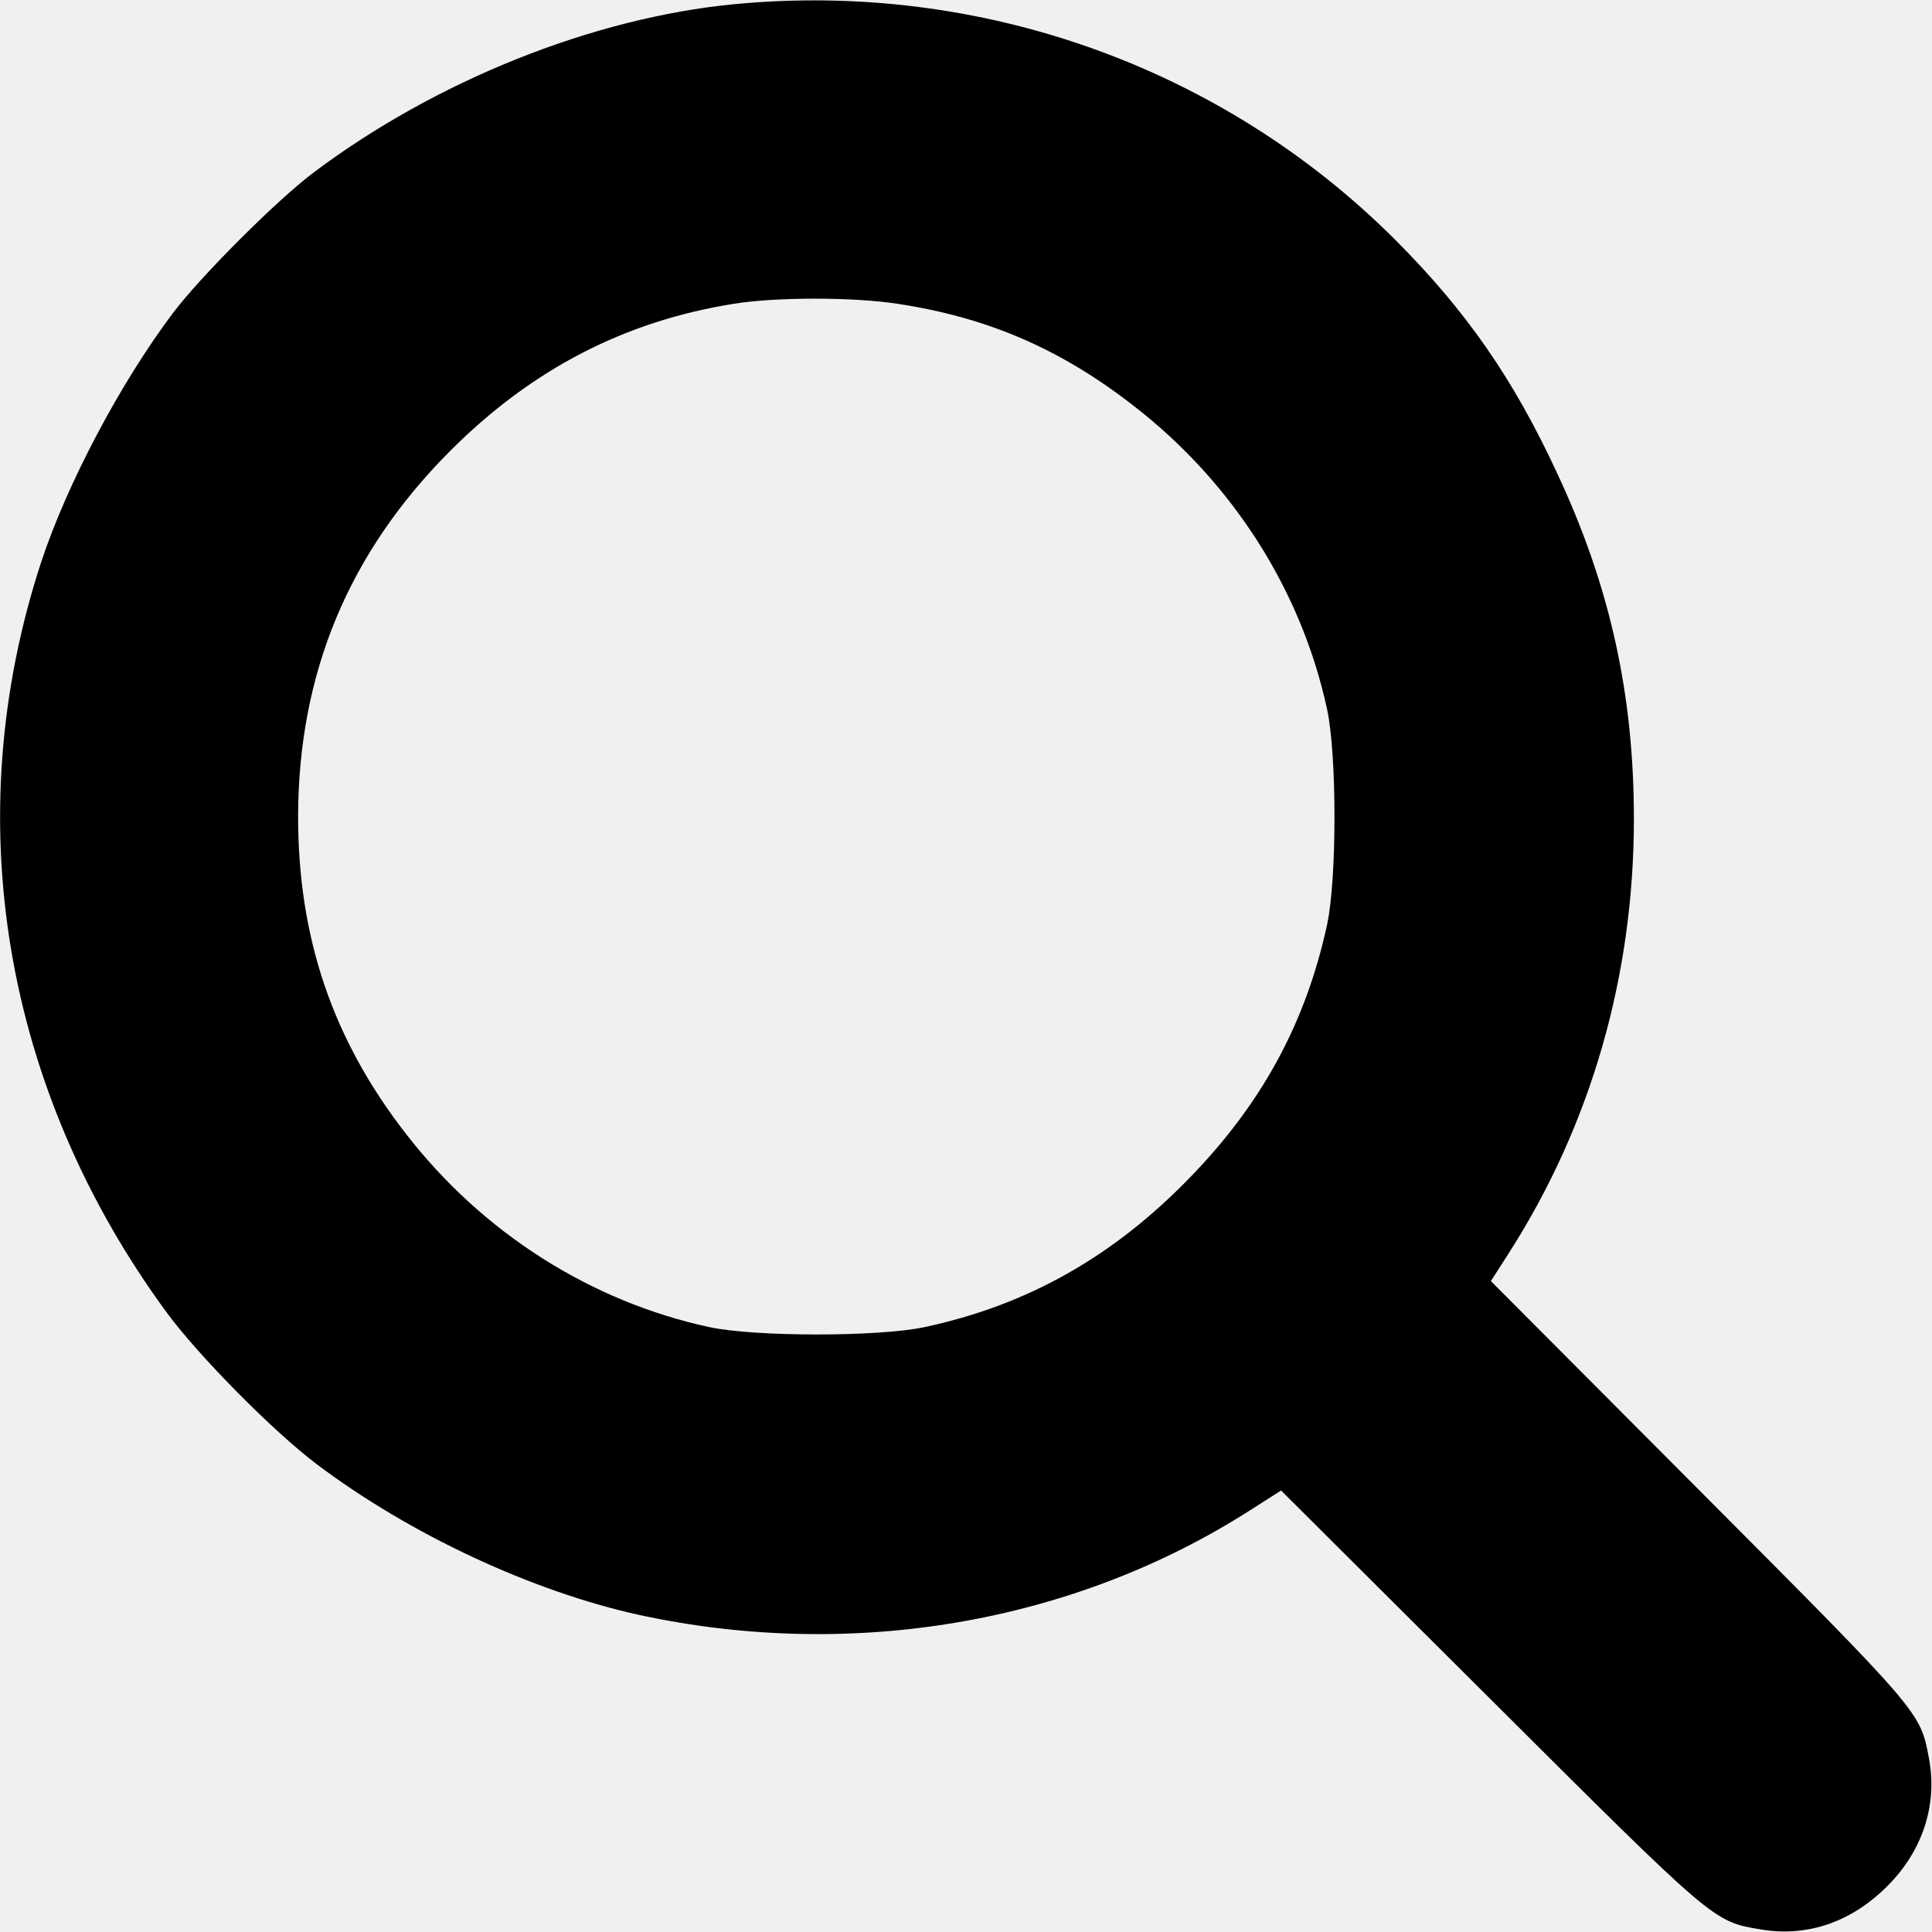
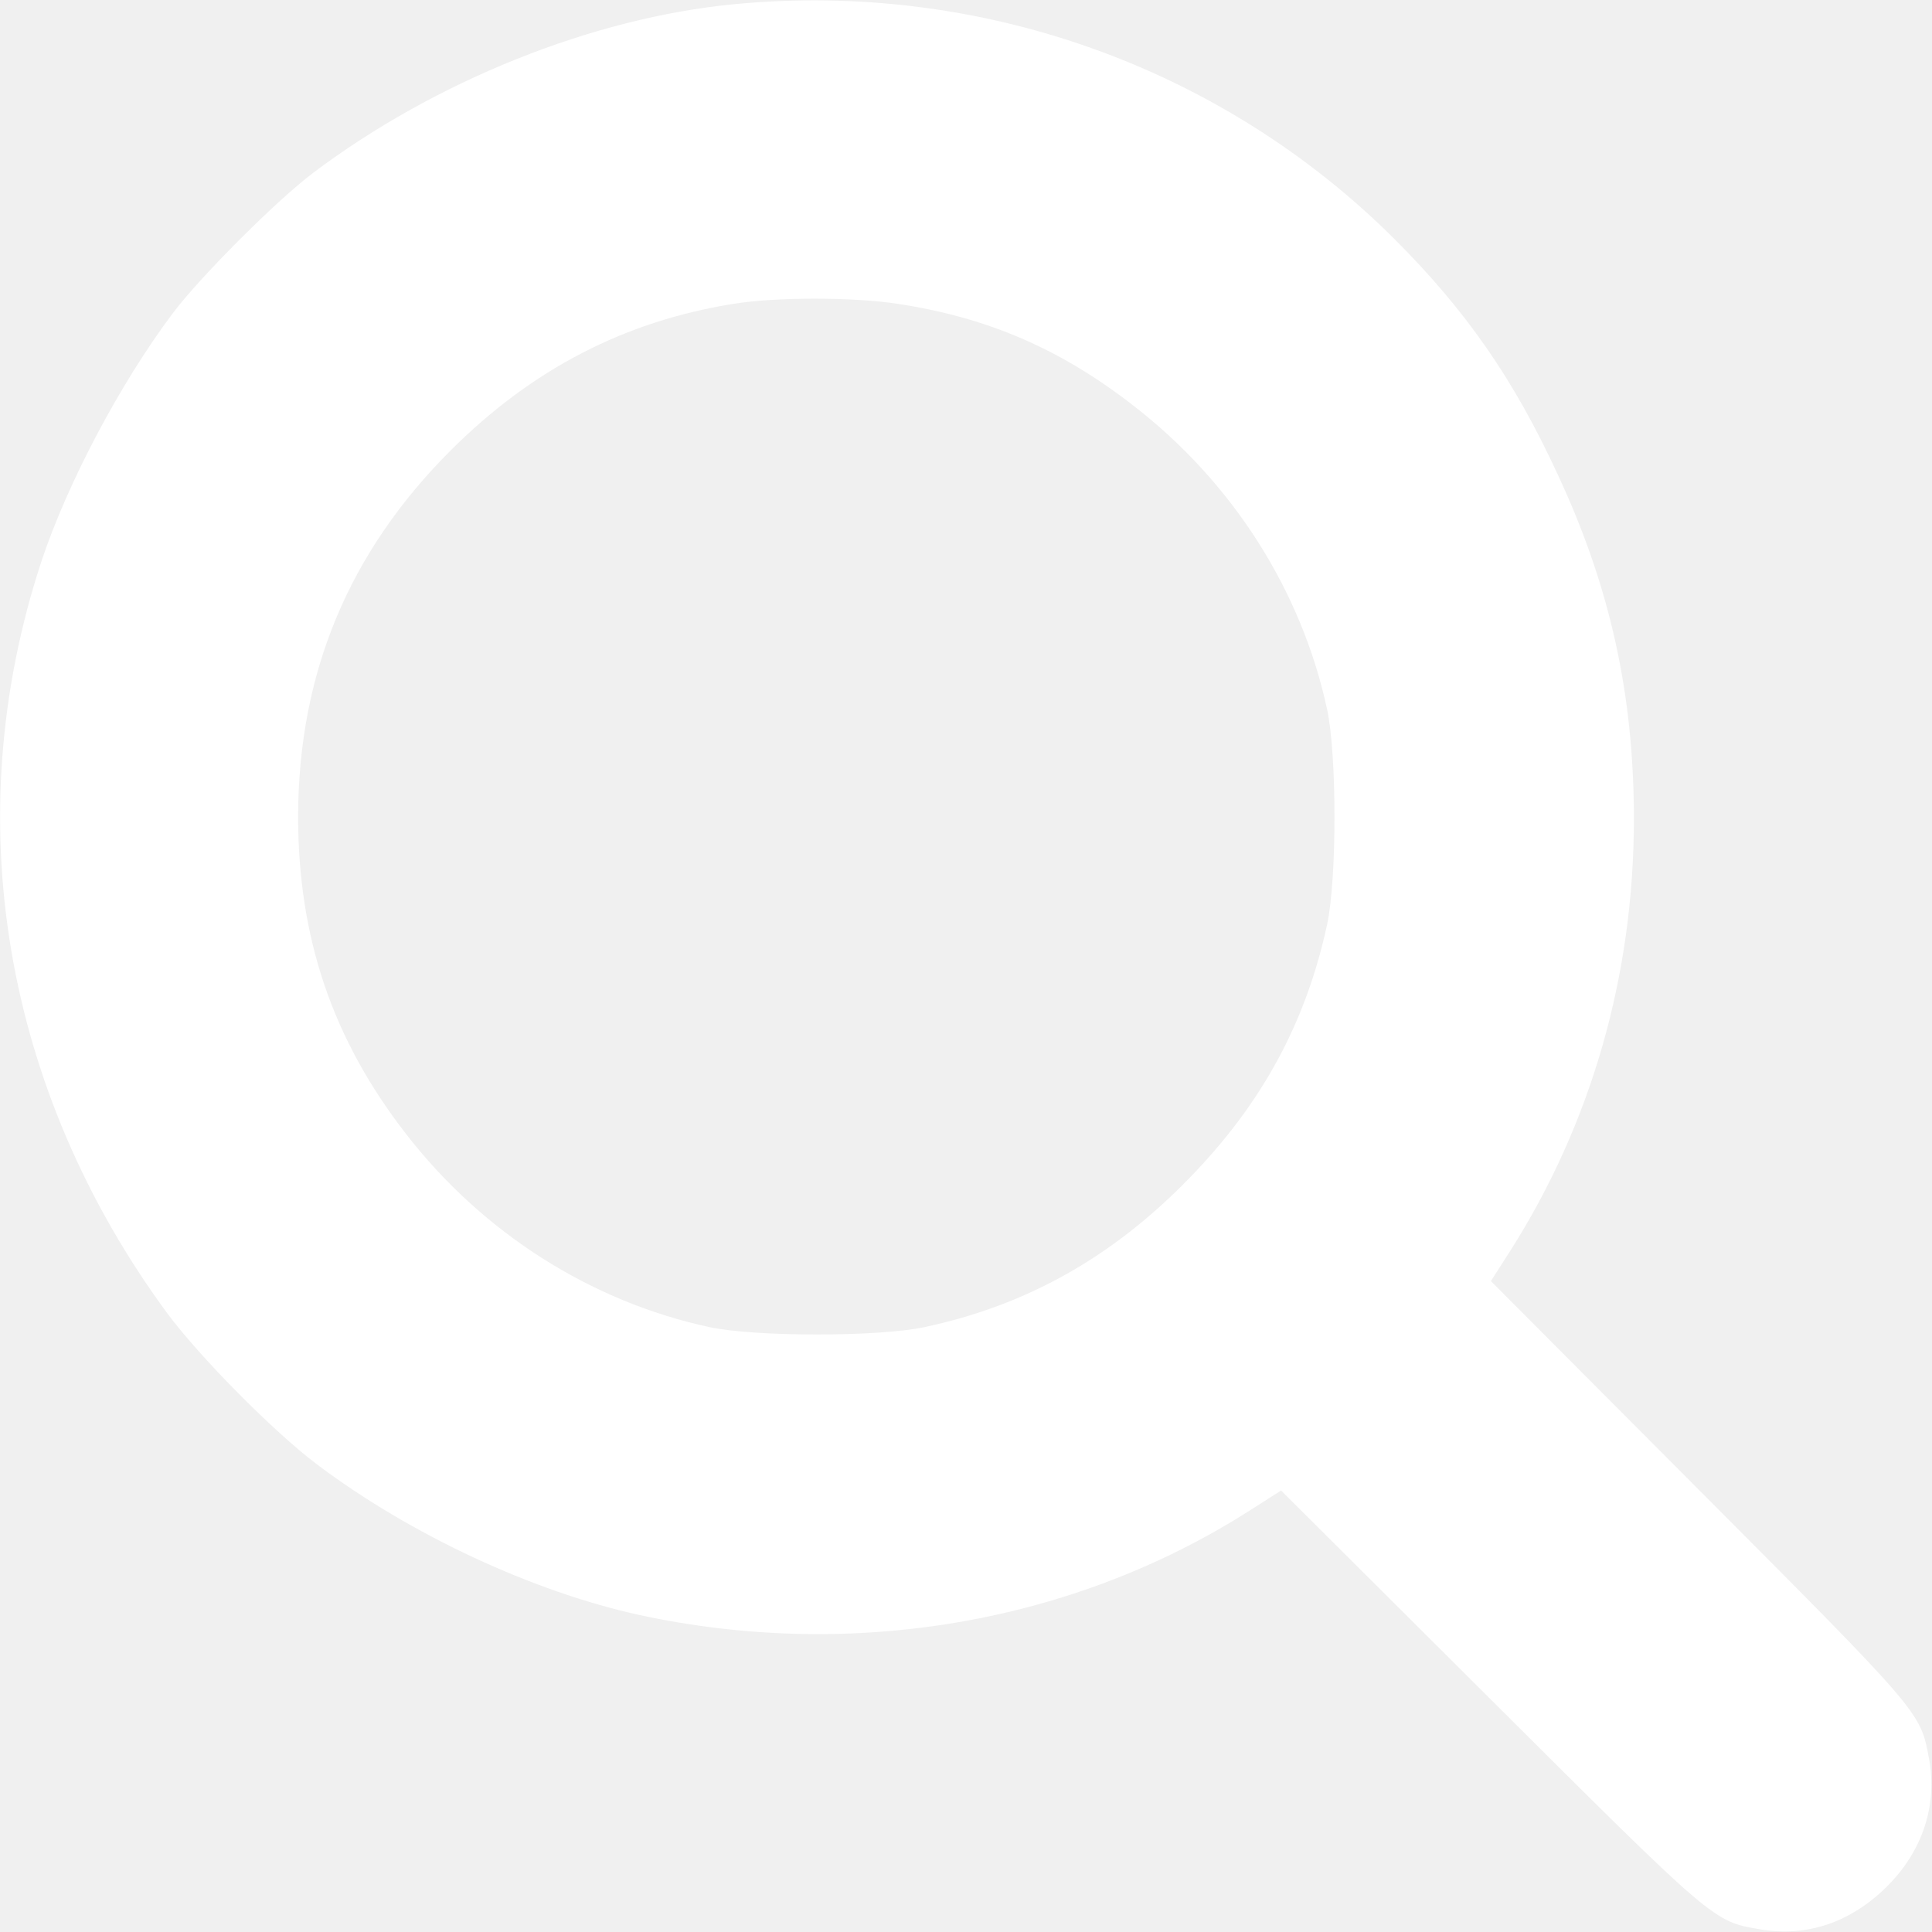
<svg xmlns="http://www.w3.org/2000/svg" version="1.0" width="512pt" height="512pt" viewBox="0 0 512 512" preserveAspectRatio="xMidYMid meet">
-   <g transform="translate(0,512) scale(0.1,-0.1)" fill="#000000" stroke="none">
+   <g transform="translate(0,512) scale(0.1,-0.1)" fill="white" stroke="none">
    <path d="M1947 5109 c-377 -36 -794 -204 -1117 -447 -97 -73 -299 -275 -372 -372 -139 -185 -280 -451 -349 -660 -222 -678 -101 -1398 334 -1990 86 -116 282 -314 396 -400 248 -187 573 -338 856 -400 565 -122 1152 -21 1620 279 l80 51 555 -553 c595 -593 590 -589 715 -610 123 -21 239 18 335 113 95 94 135 216 112 340 -23 123 -18 118 -608 710 l-553 555 50 78 c216 339 329 732 329 1147 0 329 -63 616 -203 915 -116 251 -242 432 -431 621 -458 457 -1099 685 -1749 623z m431 -794 c238 -36 432 -119 627 -271 262 -203 444 -489 512 -804 26 -121 26 -449 0 -570 -56 -259 -172 -474 -365 -672 -203 -209 -430 -337 -702 -395 -121 -26 -449 -26 -570 0 -315 68 -601 250 -804 512 -195 251 -286 520 -286 842 1 379 134 699 404 969 216 216 462 343 751 389 111 18 316 18 433 0z" />
  </g>
</svg>
